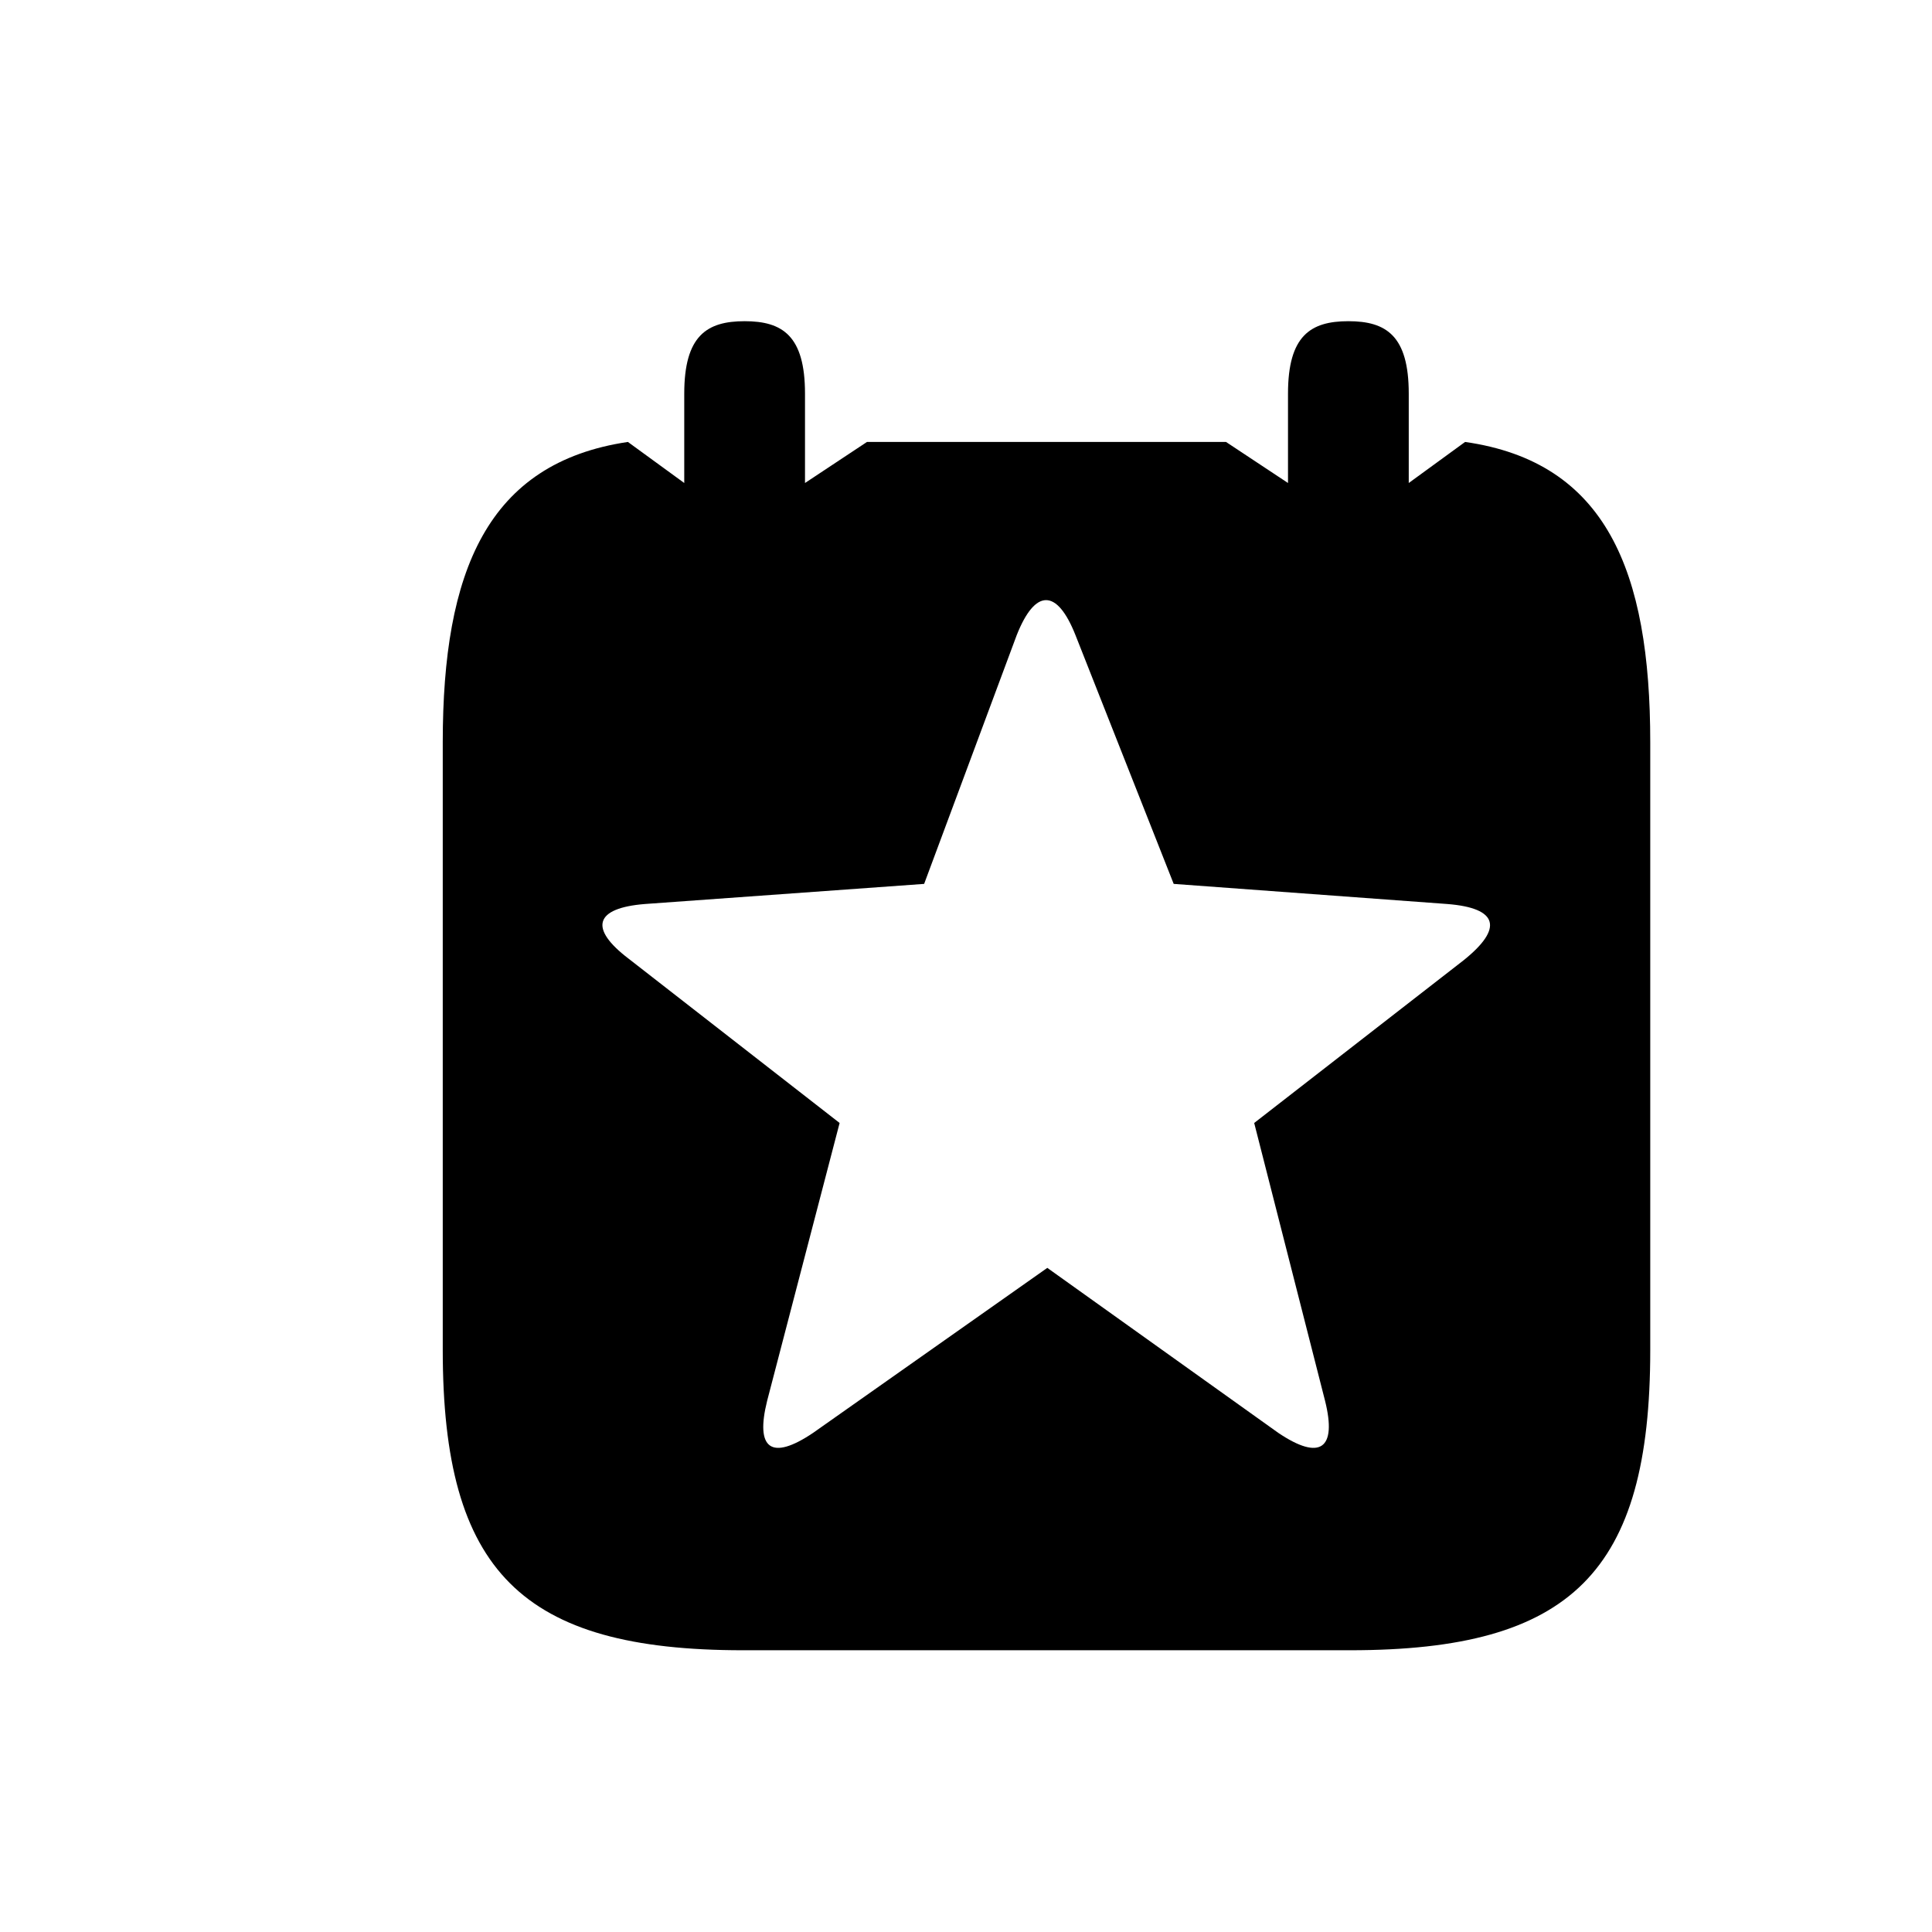
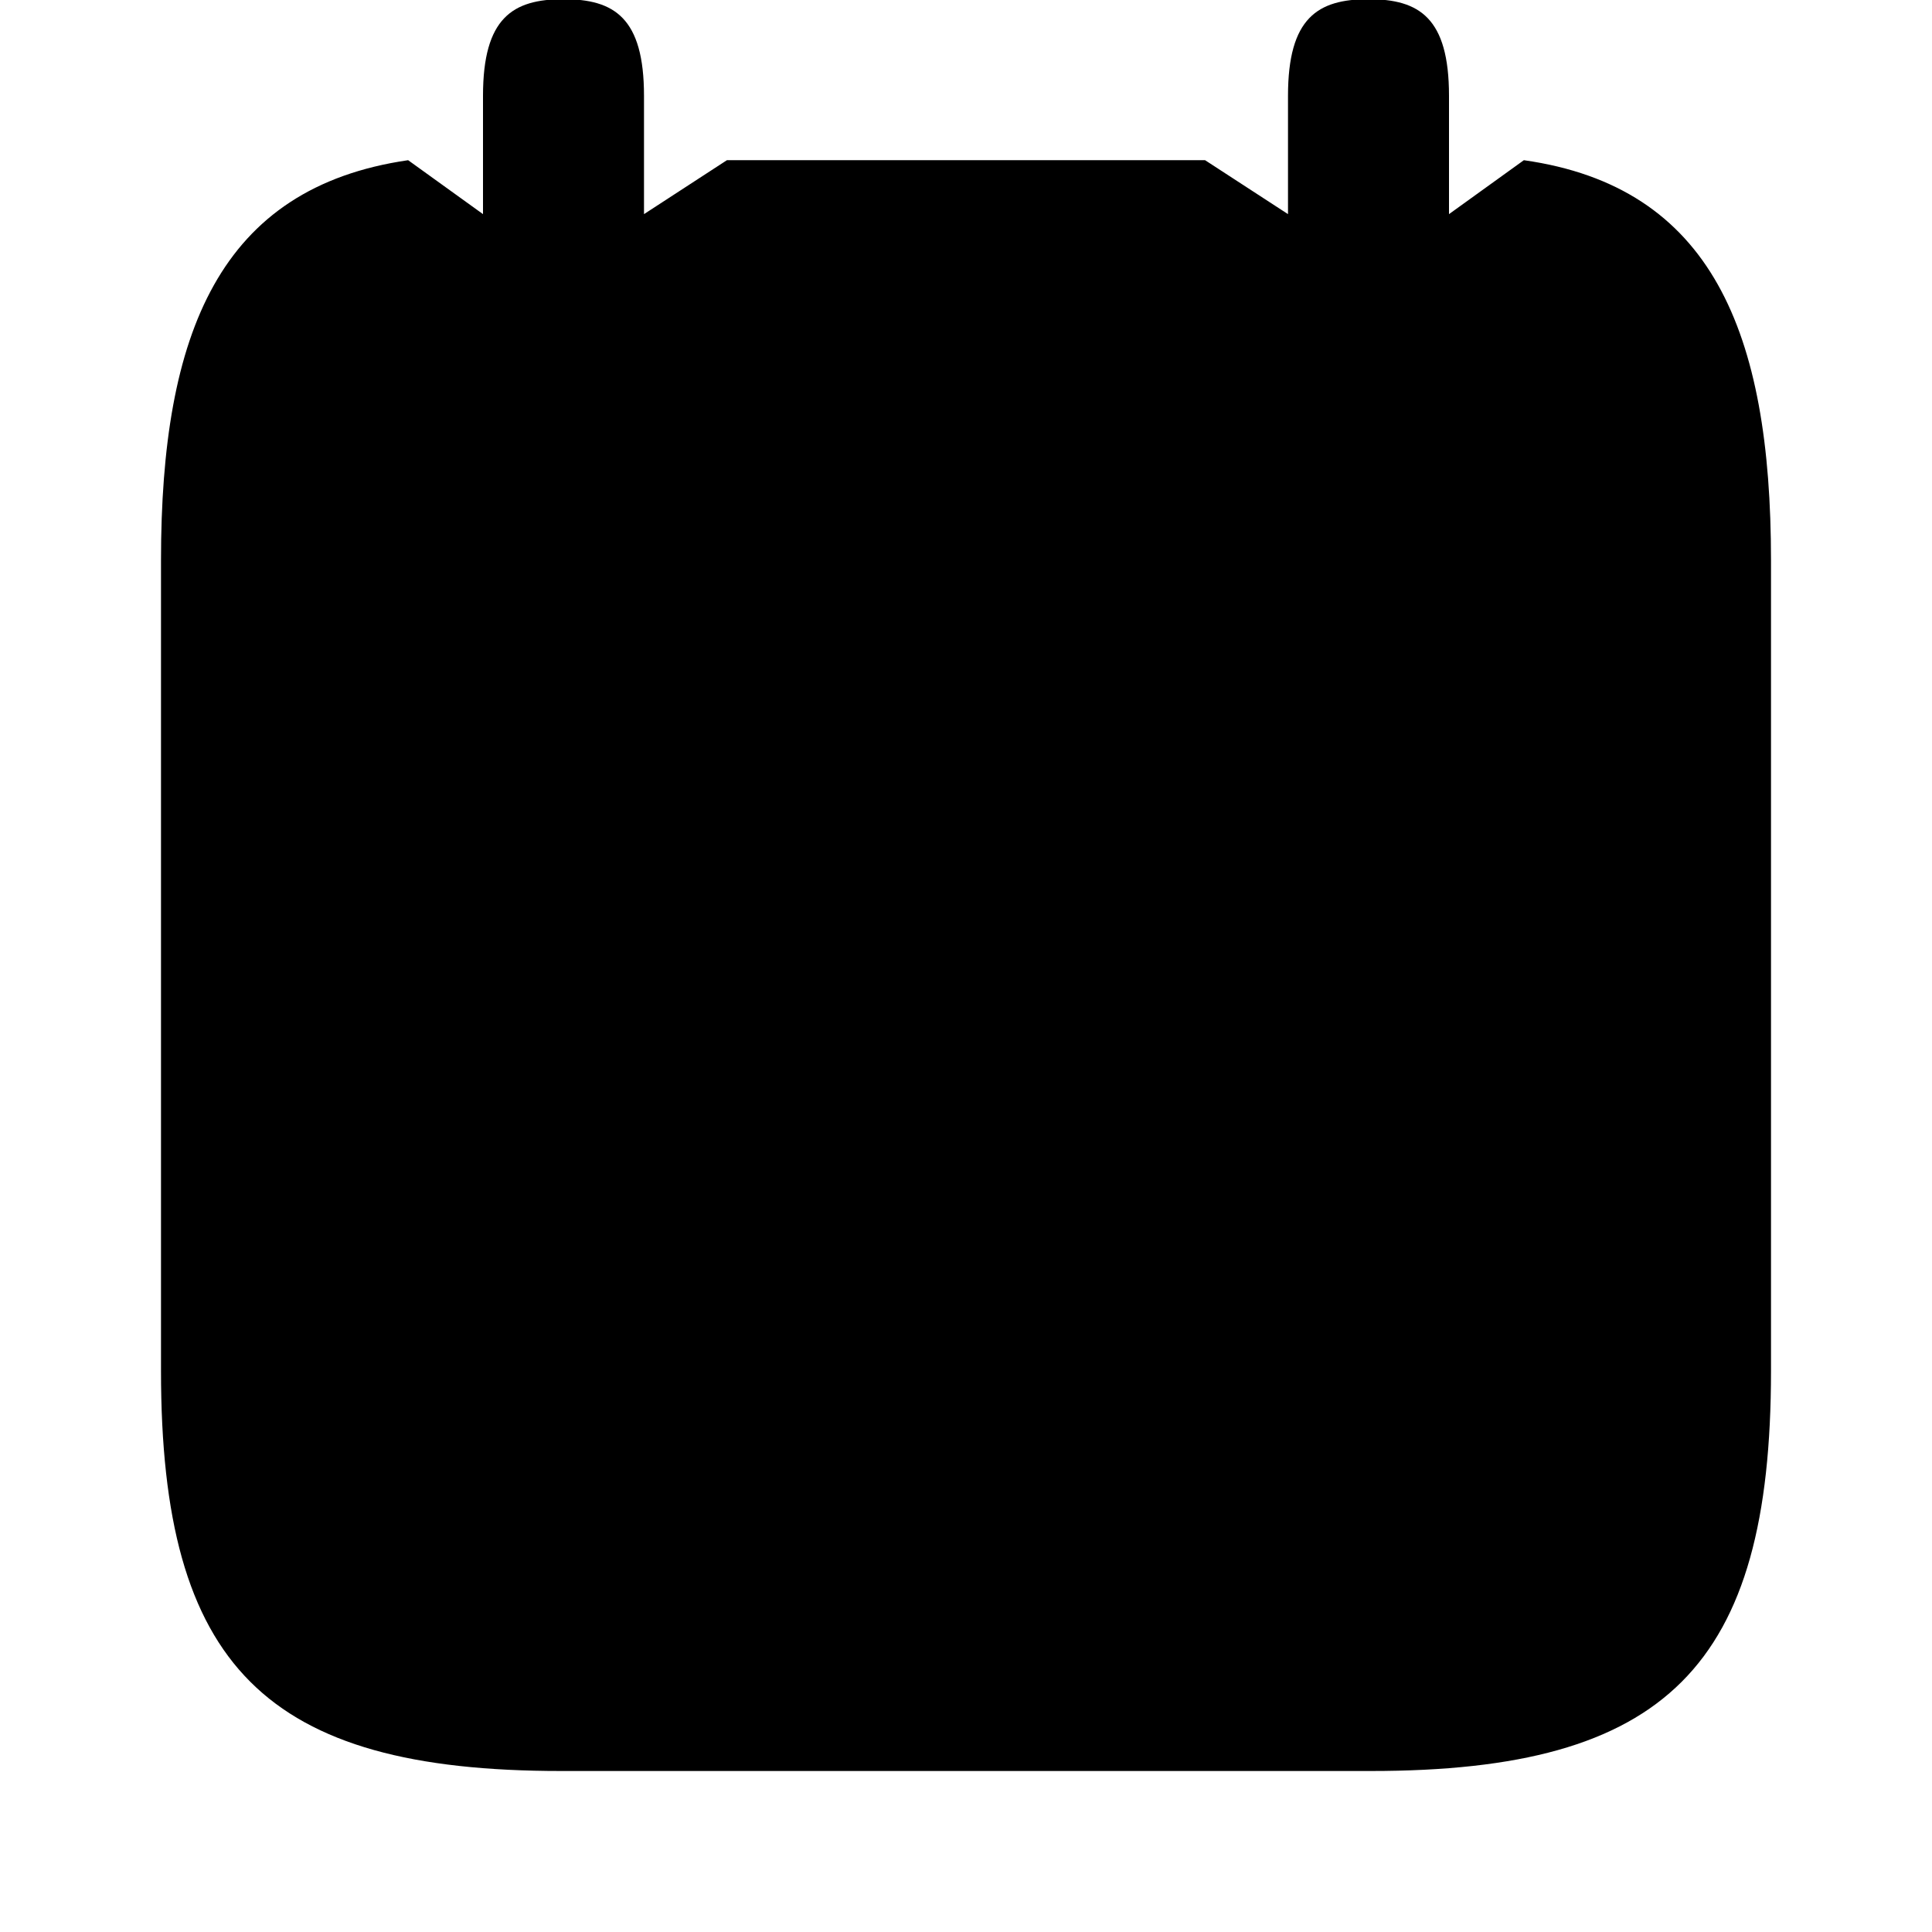
- <svg xmlns="http://www.w3.org/2000/svg" viewBox="0 0 24 24" fill="currentColor">
-   <path d="M9.23,20.5C6.48,20.5,5.5,19.52,5.5,16.77L5.5,9.22C5.5,7.1,6.05,5.75,7.8,5.49L8.5,6L8.5,4.89C8.5,4.17,8.78,3.99,9.25,3.99C9.72,3.99,10,4.17,10,4.89L10,6L10.77,5.49L13,5.49L15.23,5.49L16,6L16,4.89C16,4.17,16.28,3.99,16.75,3.99C17.22,3.99,17.5,4.17,17.5,4.89L17.5,6L18.2,5.49C19.95,5.74,20.5,7.09,20.5,9.22L20.5,16.77C20.5,19.53,19.52,20.5,16.77,20.5L13,20.5ZM9.53,17.4C9.38,18,9.58,18.15,10.1,17.8L13.01,15.75L15.88,17.8C16.4,18.15,16.61,18,16.46,17.4L15.58,13.95L18.18,11.93C18.68,11.53,18.61,11.28,17.98,11.23L14.58,10.98L13.36,7.89C13.13,7.31,12.86,7.31,12.63,7.89L11.48,10.98L8.01,11.23C7.39,11.28,7.31,11.53,7.81,11.91L10.43,13.95Z" />
+ <svg xmlns="http://www.w3.org/2000/svg" viewBox="0 0 24 24">
+   <path d="M6.97,22C3.3,22,2,20.7,2,17.03L2,6.96C2,4.13,2.73,2.33,5.07,1.99L6,2.66L6,1.19C6,0.22,6.37,-0.01,7,-0.01C7.63,-0.01,8,0.22,8,1.19L8,2.66L9.03,1.99L12,1.99L14.97,1.99L16,2.66L16,1.19C16,0.22,16.37,-0.01,17,-0.01C17.63,-0.01,18,0.22,18,1.19L18,2.66L18.93,1.99C21.26,2.32,22,4.12,22,6.96L22,17.03C22,20.7,20.7,22,17.03,22L12,22Z" fill="currentColor" />
+   <path d="M7.37,17.87C7.17,18.67,7.44,18.87,8.14,18.4L12.01,15.67L15.84,18.4C16.54,18.87,16.81,18.67,16.61,17.87L15.44,13.27L18.91,10.57C19.58,10.04,19.48,9.7,18.64,9.64L14.11,9.31L12.48,5.18C12.18,4.41,11.81,4.41,11.51,5.18L9.98,9.31L5.35,9.64C4.52,9.71,4.42,10.04,5.08,10.54L8.58,13.27Z" fill="currentColor" />
</svg>
